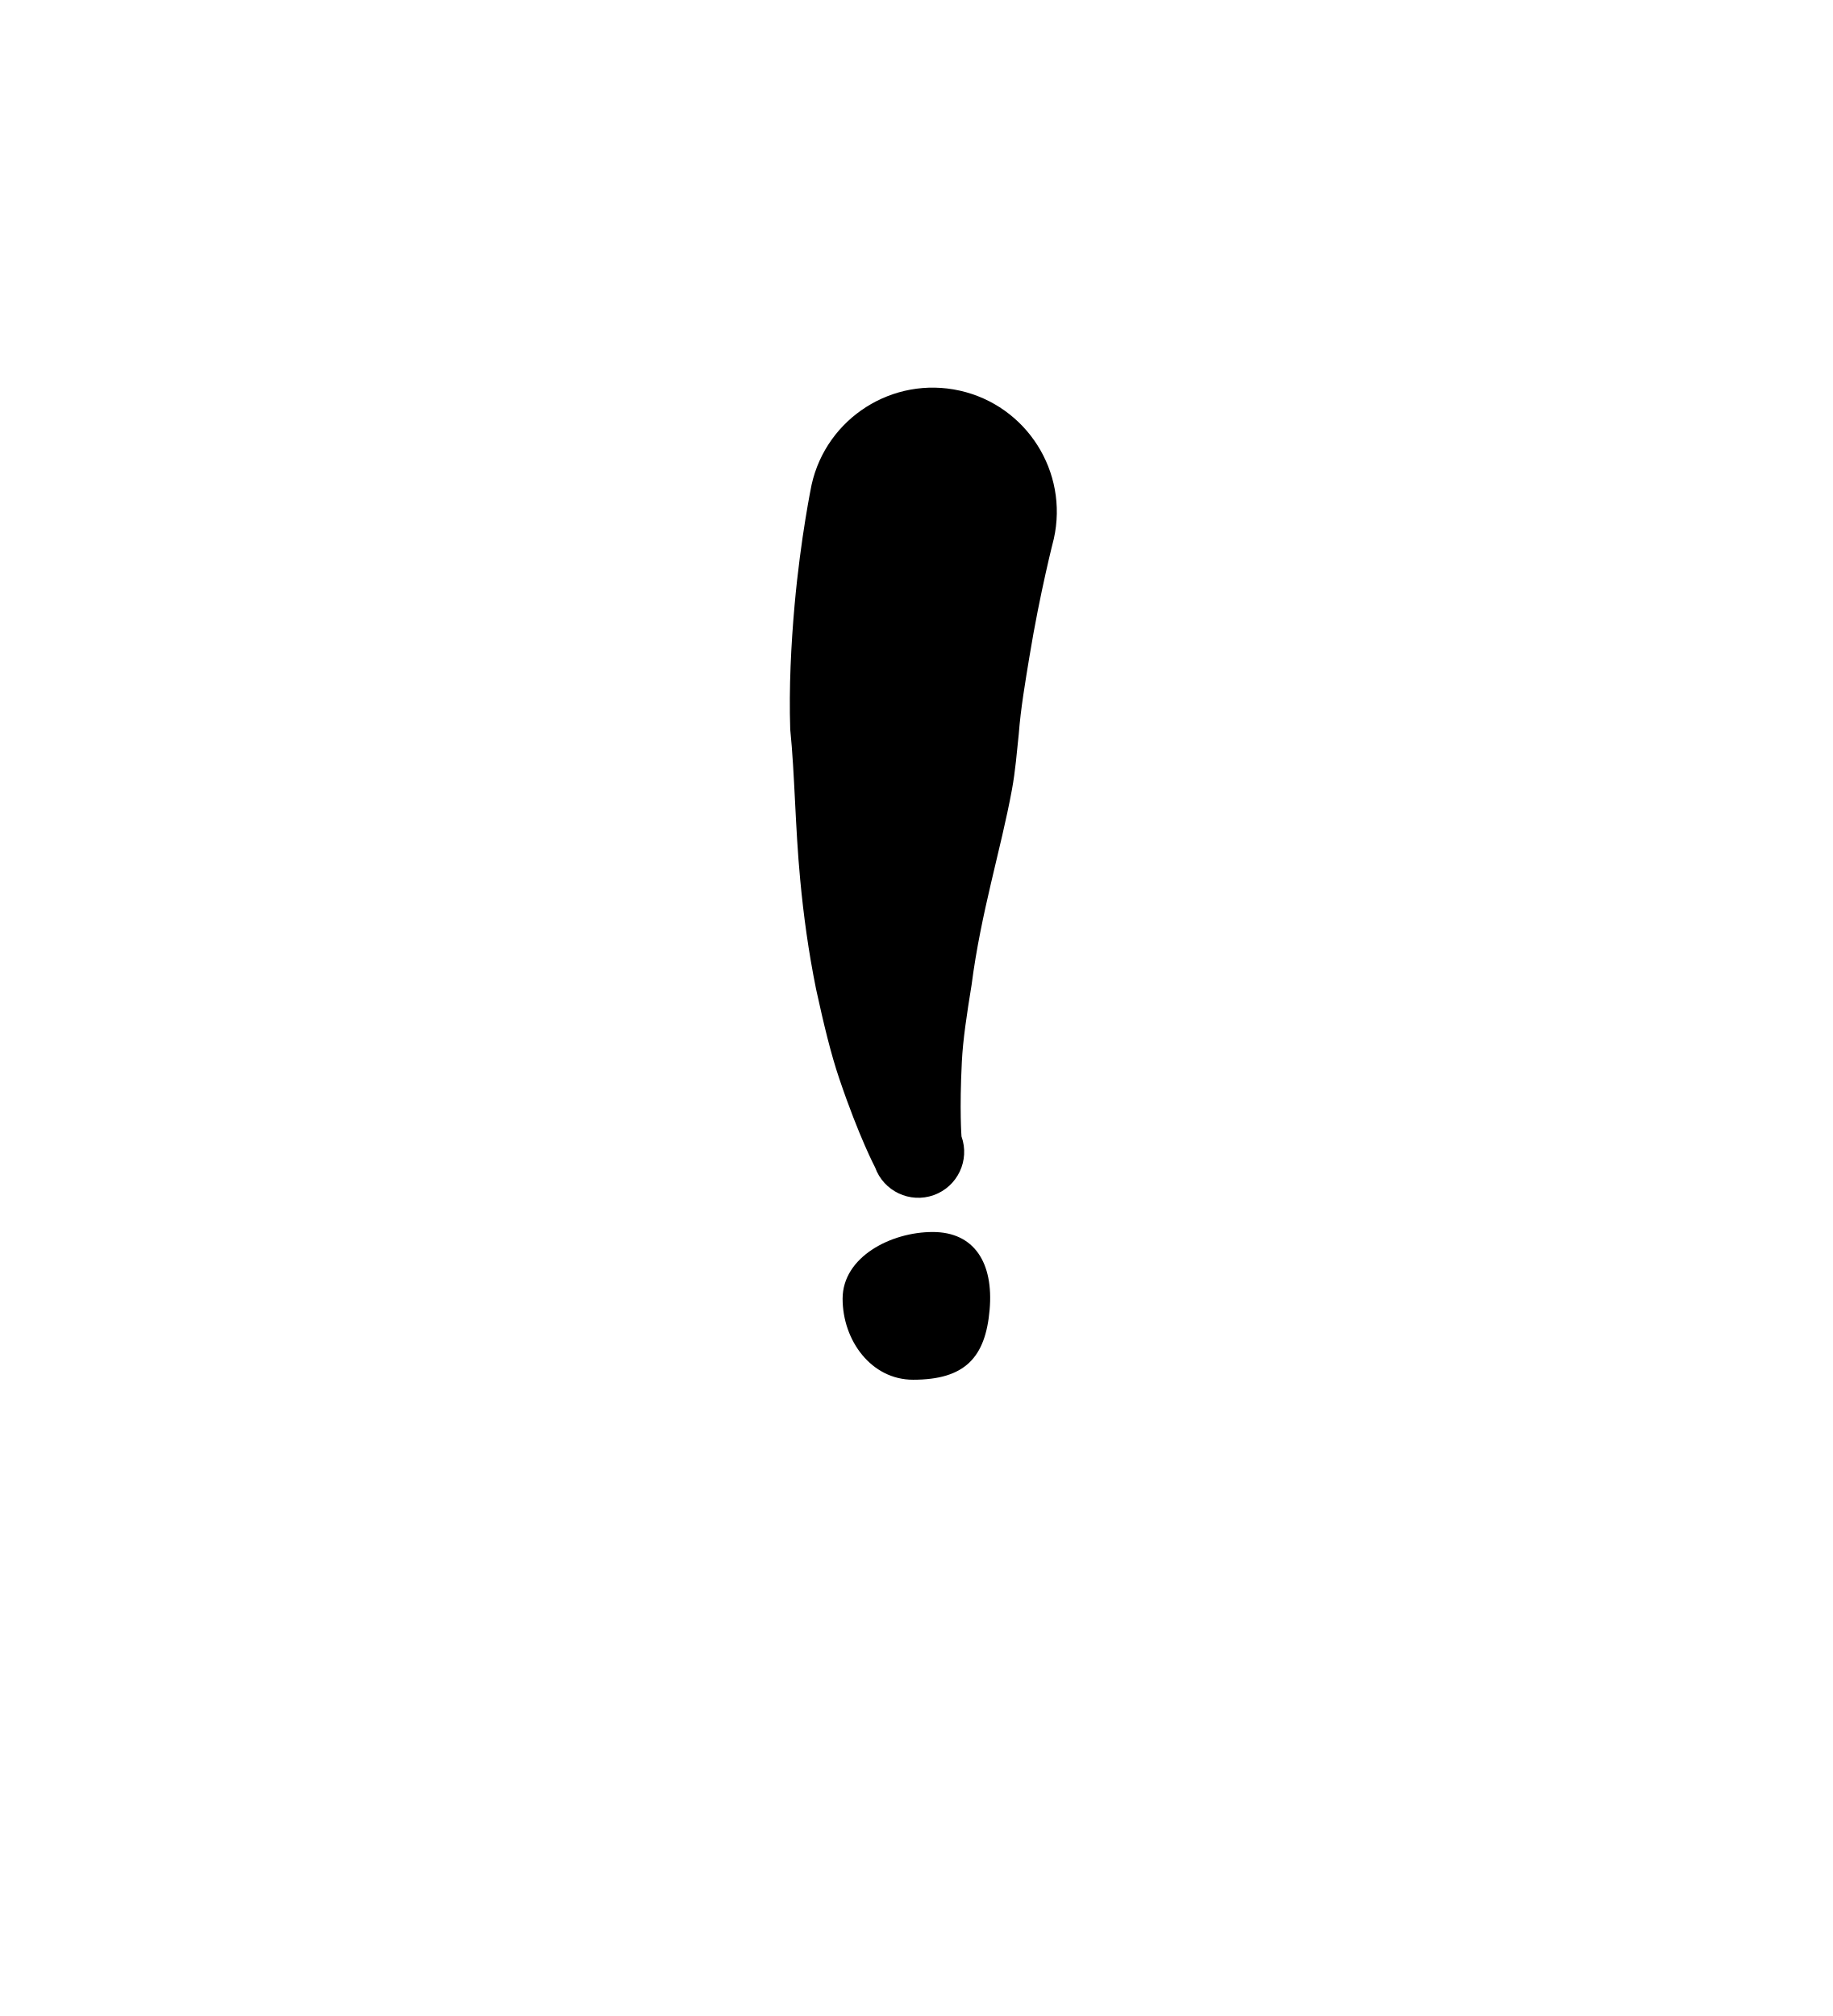
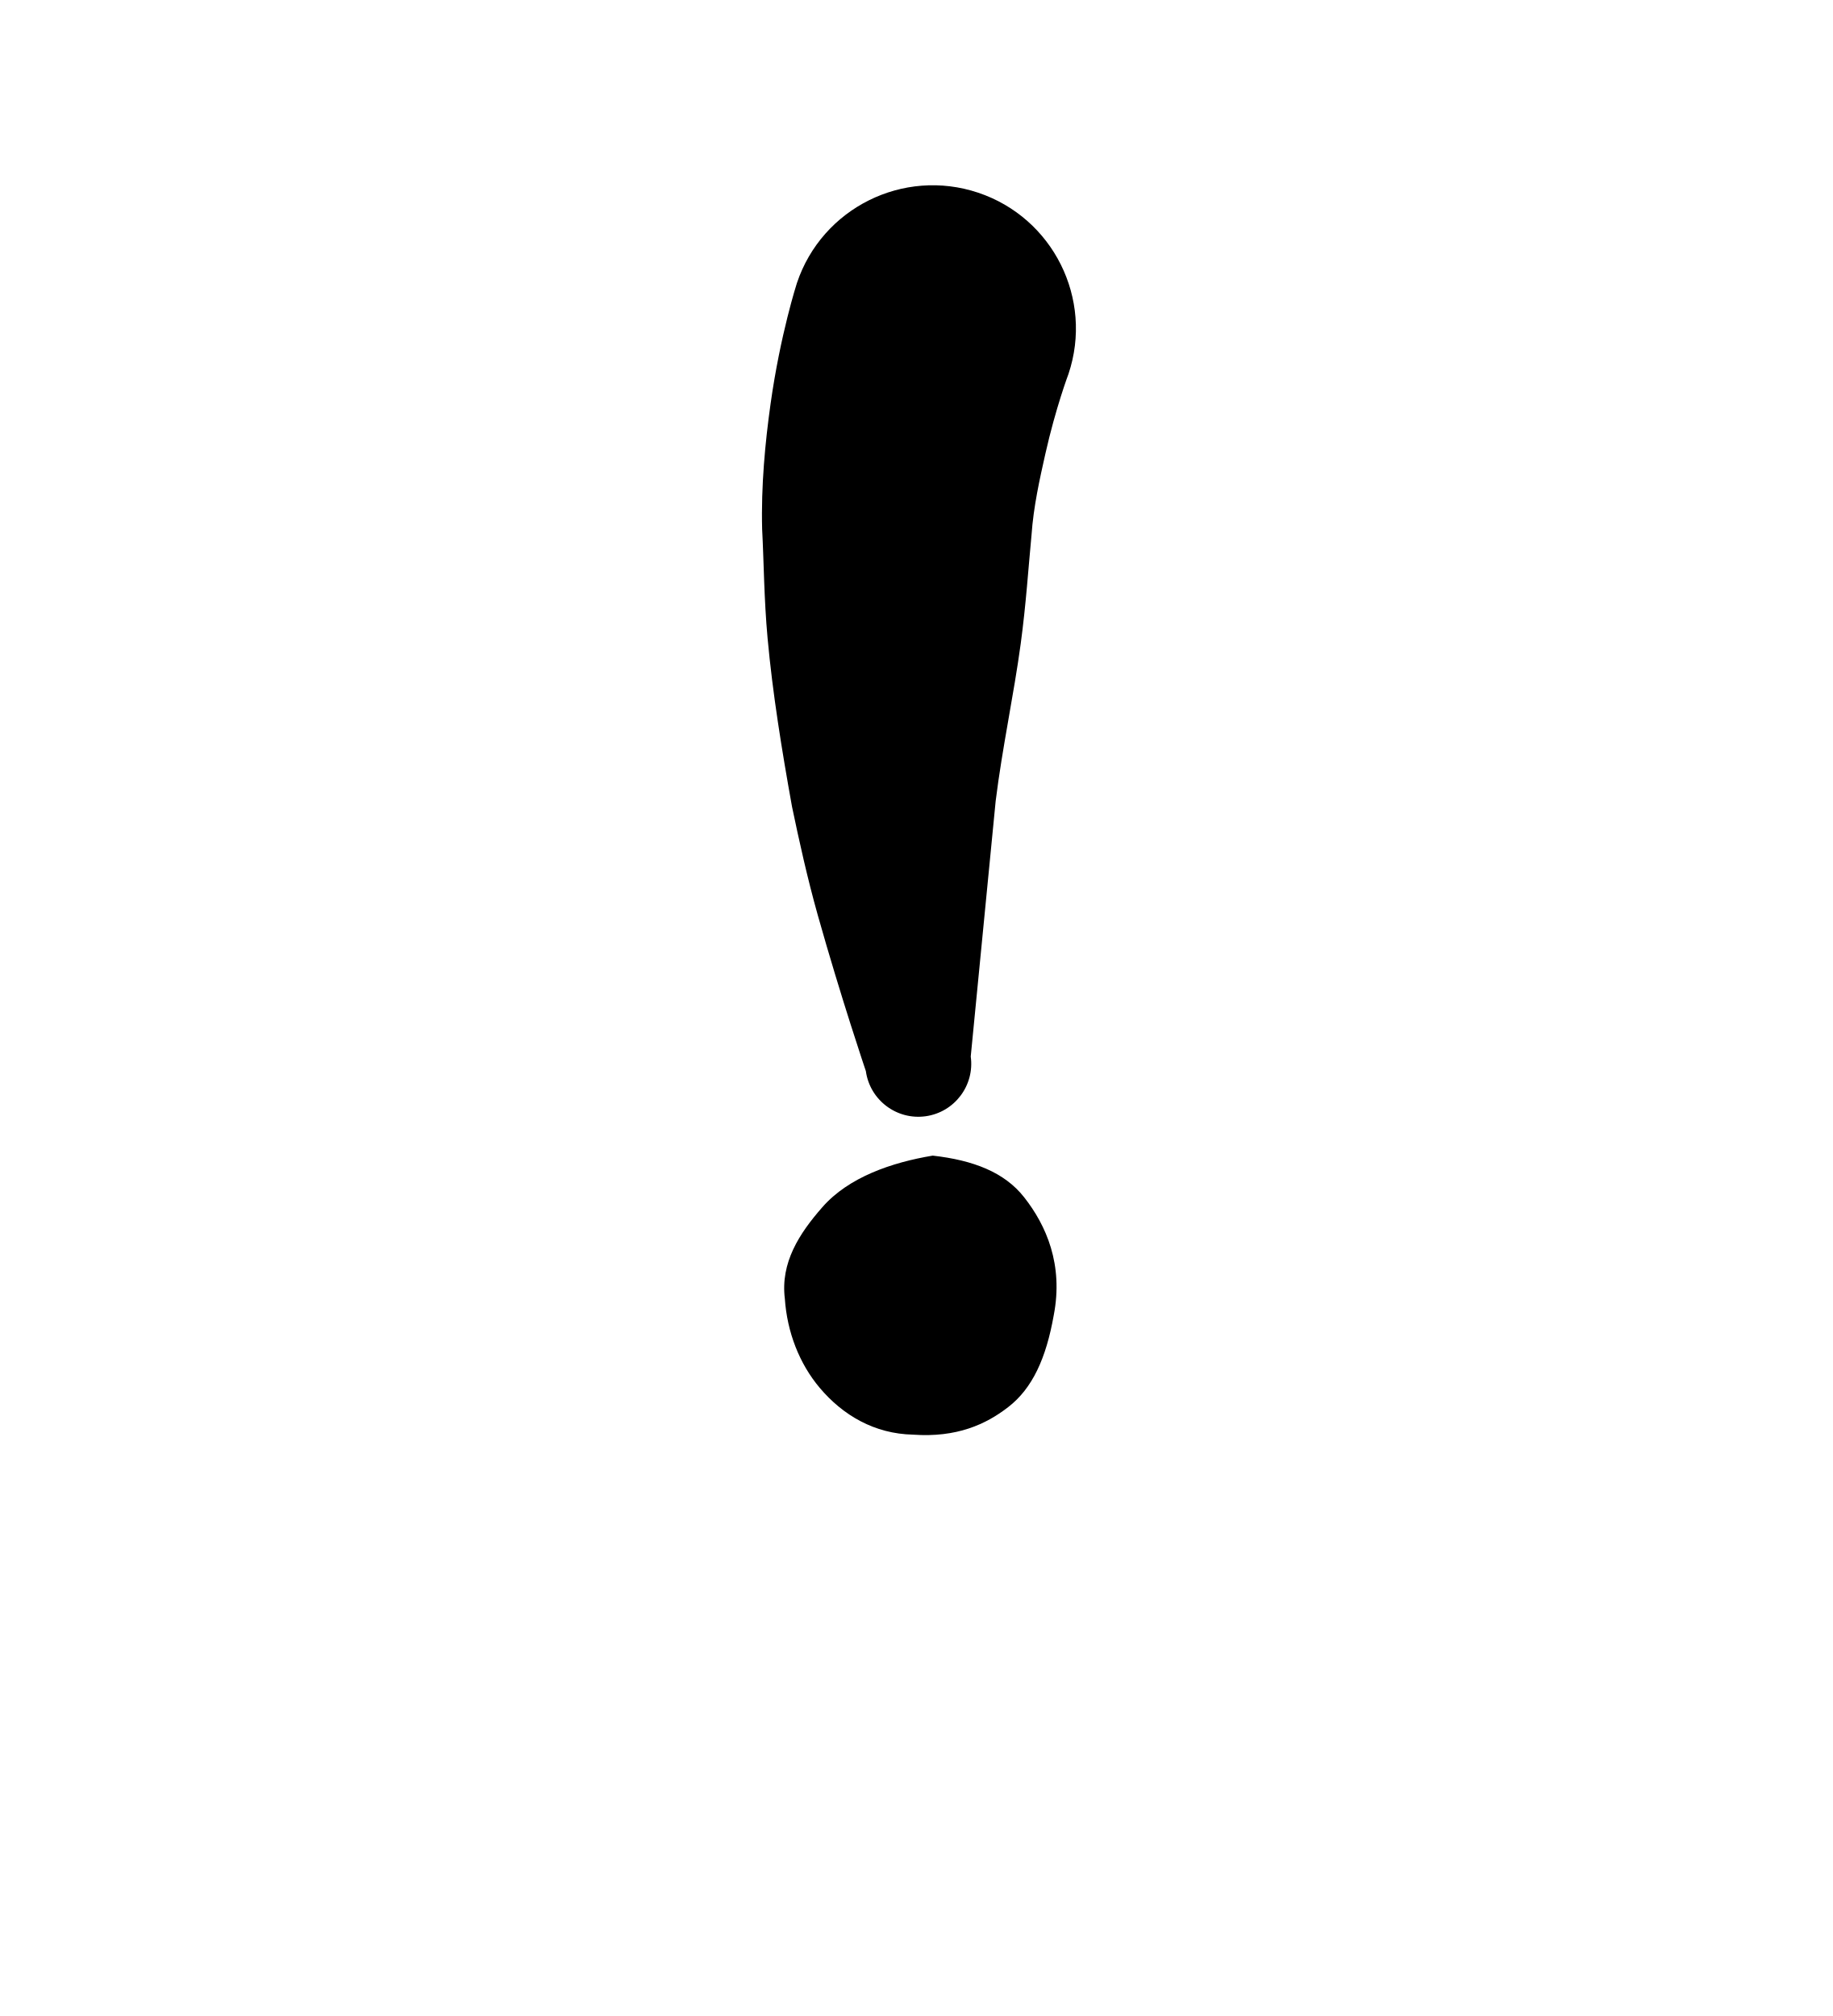
<svg xmlns="http://www.w3.org/2000/svg" width="100%" height="100%" viewBox="0 0 200 220" version="1.1" xml:space="preserve" style="fill-rule:evenodd;clip-rule:evenodd;stroke-linejoin:round;stroke-miterlimit:2;">
  <g transform="matrix(1,0,0,1,-200,-1100)">
    <g id="Glyphs">
-       <g id="Numbers">
-             </g>
+       <g transform="matrix(1,0,0,1,-1610.39,0)">
+         <g id="Numbers">
+                 </g>
+       </g>
      <g id="Lowercase">
            </g>
      <g id="Uppercase">
            </g>
      <g id="Symbols" transform="matrix(1,0,0,1,198.458,1103.9)">
        <g transform="matrix(1,0,0,1,-10.9384,-388.055)">
-           <path d="M117.402,508.17C117.402,508.17 117.175,505.295 117.44,500.027C117.561,497.608 117.972,494.902 118.503,491.639C119.531,483.687 121.704,476.873 122.909,470.313C123.288,468.246 123.442,466.231 123.651,464.27C123.865,461.457 124.364,458.575 124.81,455.851C125.965,448.794 127.479,442.945 127.479,442.945C129.104,435.65 124.501,428.408 117.206,426.782C109.911,425.157 102.669,429.76 101.044,437.055C101.044,437.055 99.85,442.799 99.189,450.191C98.808,454.441 98.565,459.198 98.713,463.738C99.221,468.778 99.242,474.215 99.802,480.165C100.17,484.063 100.694,487.936 101.535,492.103C102.381,495.964 103.143,499.146 104.073,501.888C106.239,508.279 107.974,511.549 107.974,511.549C108.907,514.15 111.776,515.506 114.377,514.573C116.979,513.641 118.335,510.772 117.402,508.17Z" />
-           <g transform="matrix(1,0,0,1,-1.76922,-2.26663)">
-             <path d="M116.031,520.866C120.589,520.866 122.681,524.266 122.243,529.333C121.791,534.578 119.538,536.988 113.889,536.988C109.33,536.988 106.198,532.705 106.198,528.147C106.198,523.589 111.472,520.866 116.031,520.866Z" />
+           <g transform="matrix(1,0,0,1,0,-20)">
+             <path d="M118.411,519.45L121.132,491.567C121.854,485.738 123.11,479.979 123.866,474.393C124.446,470.1 124.706,466.063 125.043,462.554C125.258,459.438 125.944,456.399 126.546,453.715C127.683,448.644 129.079,444.959 129.079,444.959C131.816,436.782 127.399,427.92 119.221,425.183C111.043,422.446 102.181,426.863 99.444,435.041C99.444,435.041 97.631,440.623 96.562,448.266C95.98,452.425 95.524,457.159 95.649,461.927C95.836,465.441 95.849,469.482 96.241,473.79C96.786,479.786 97.795,485.999 98.906,492.175C99.683,495.896 100.581,499.979 101.732,504.068C104.269,513.079 106.966,521.041 106.966,521.041C107.404,524.199 110.325,526.407 113.484,525.969C116.642,525.53 118.85,522.609 118.411,519.45Z" />
+           </g>
+           <g transform="matrix(1,0,0,1,-187.52,-715.846)">
+             <path d="M301.781,1226.11C297.34,1226.85 292.611,1228.45 289.737,1231.74C287.209,1234.62 285.154,1237.8 285.646,1241.73C285.894,1245.38 287.236,1248.82 289.442,1251.44C291.978,1254.45 295.427,1256.47 299.639,1256.56C304.393,1256.9 307.597,1255.44 310.035,1253.54C312.659,1251.51 314.161,1248.22 314.991,1243.52C316.053,1238.01 314.179,1233.73 311.755,1230.65C309.608,1227.92 306.205,1226.61 301.781,1226.11Z" />
          </g>
        </g>
      </g>
    </g>
  </g>
</svg>
